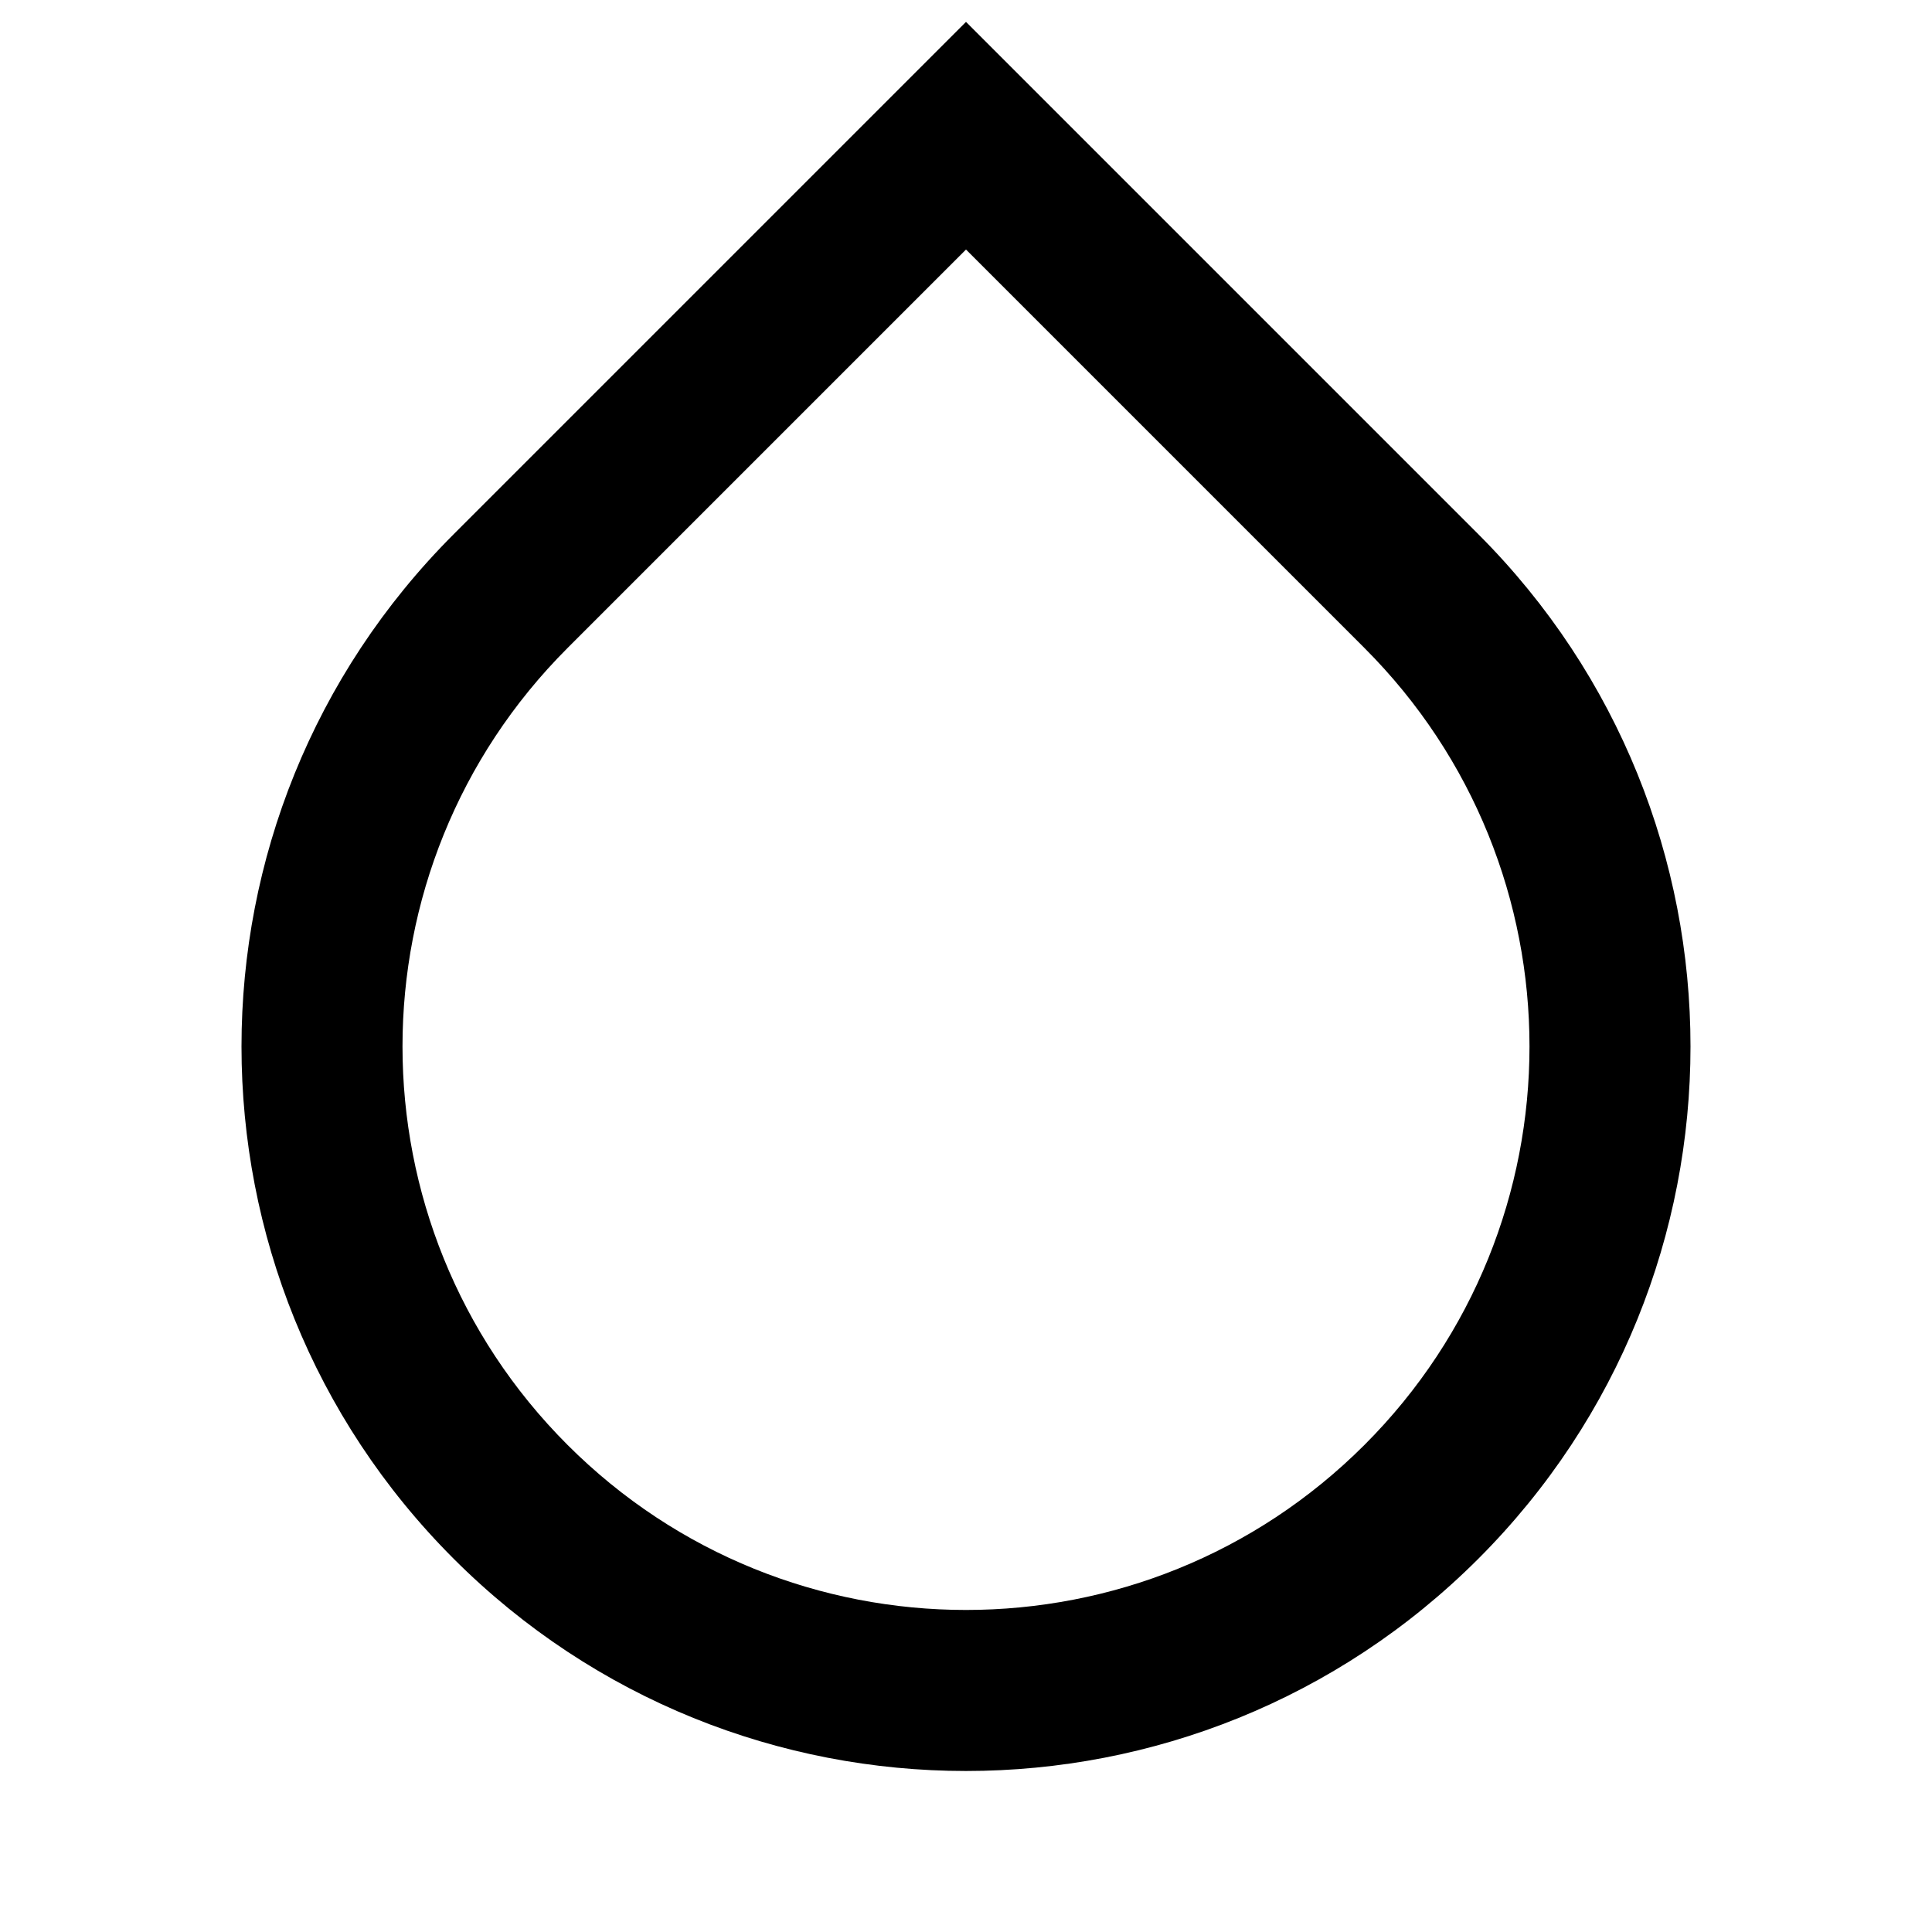
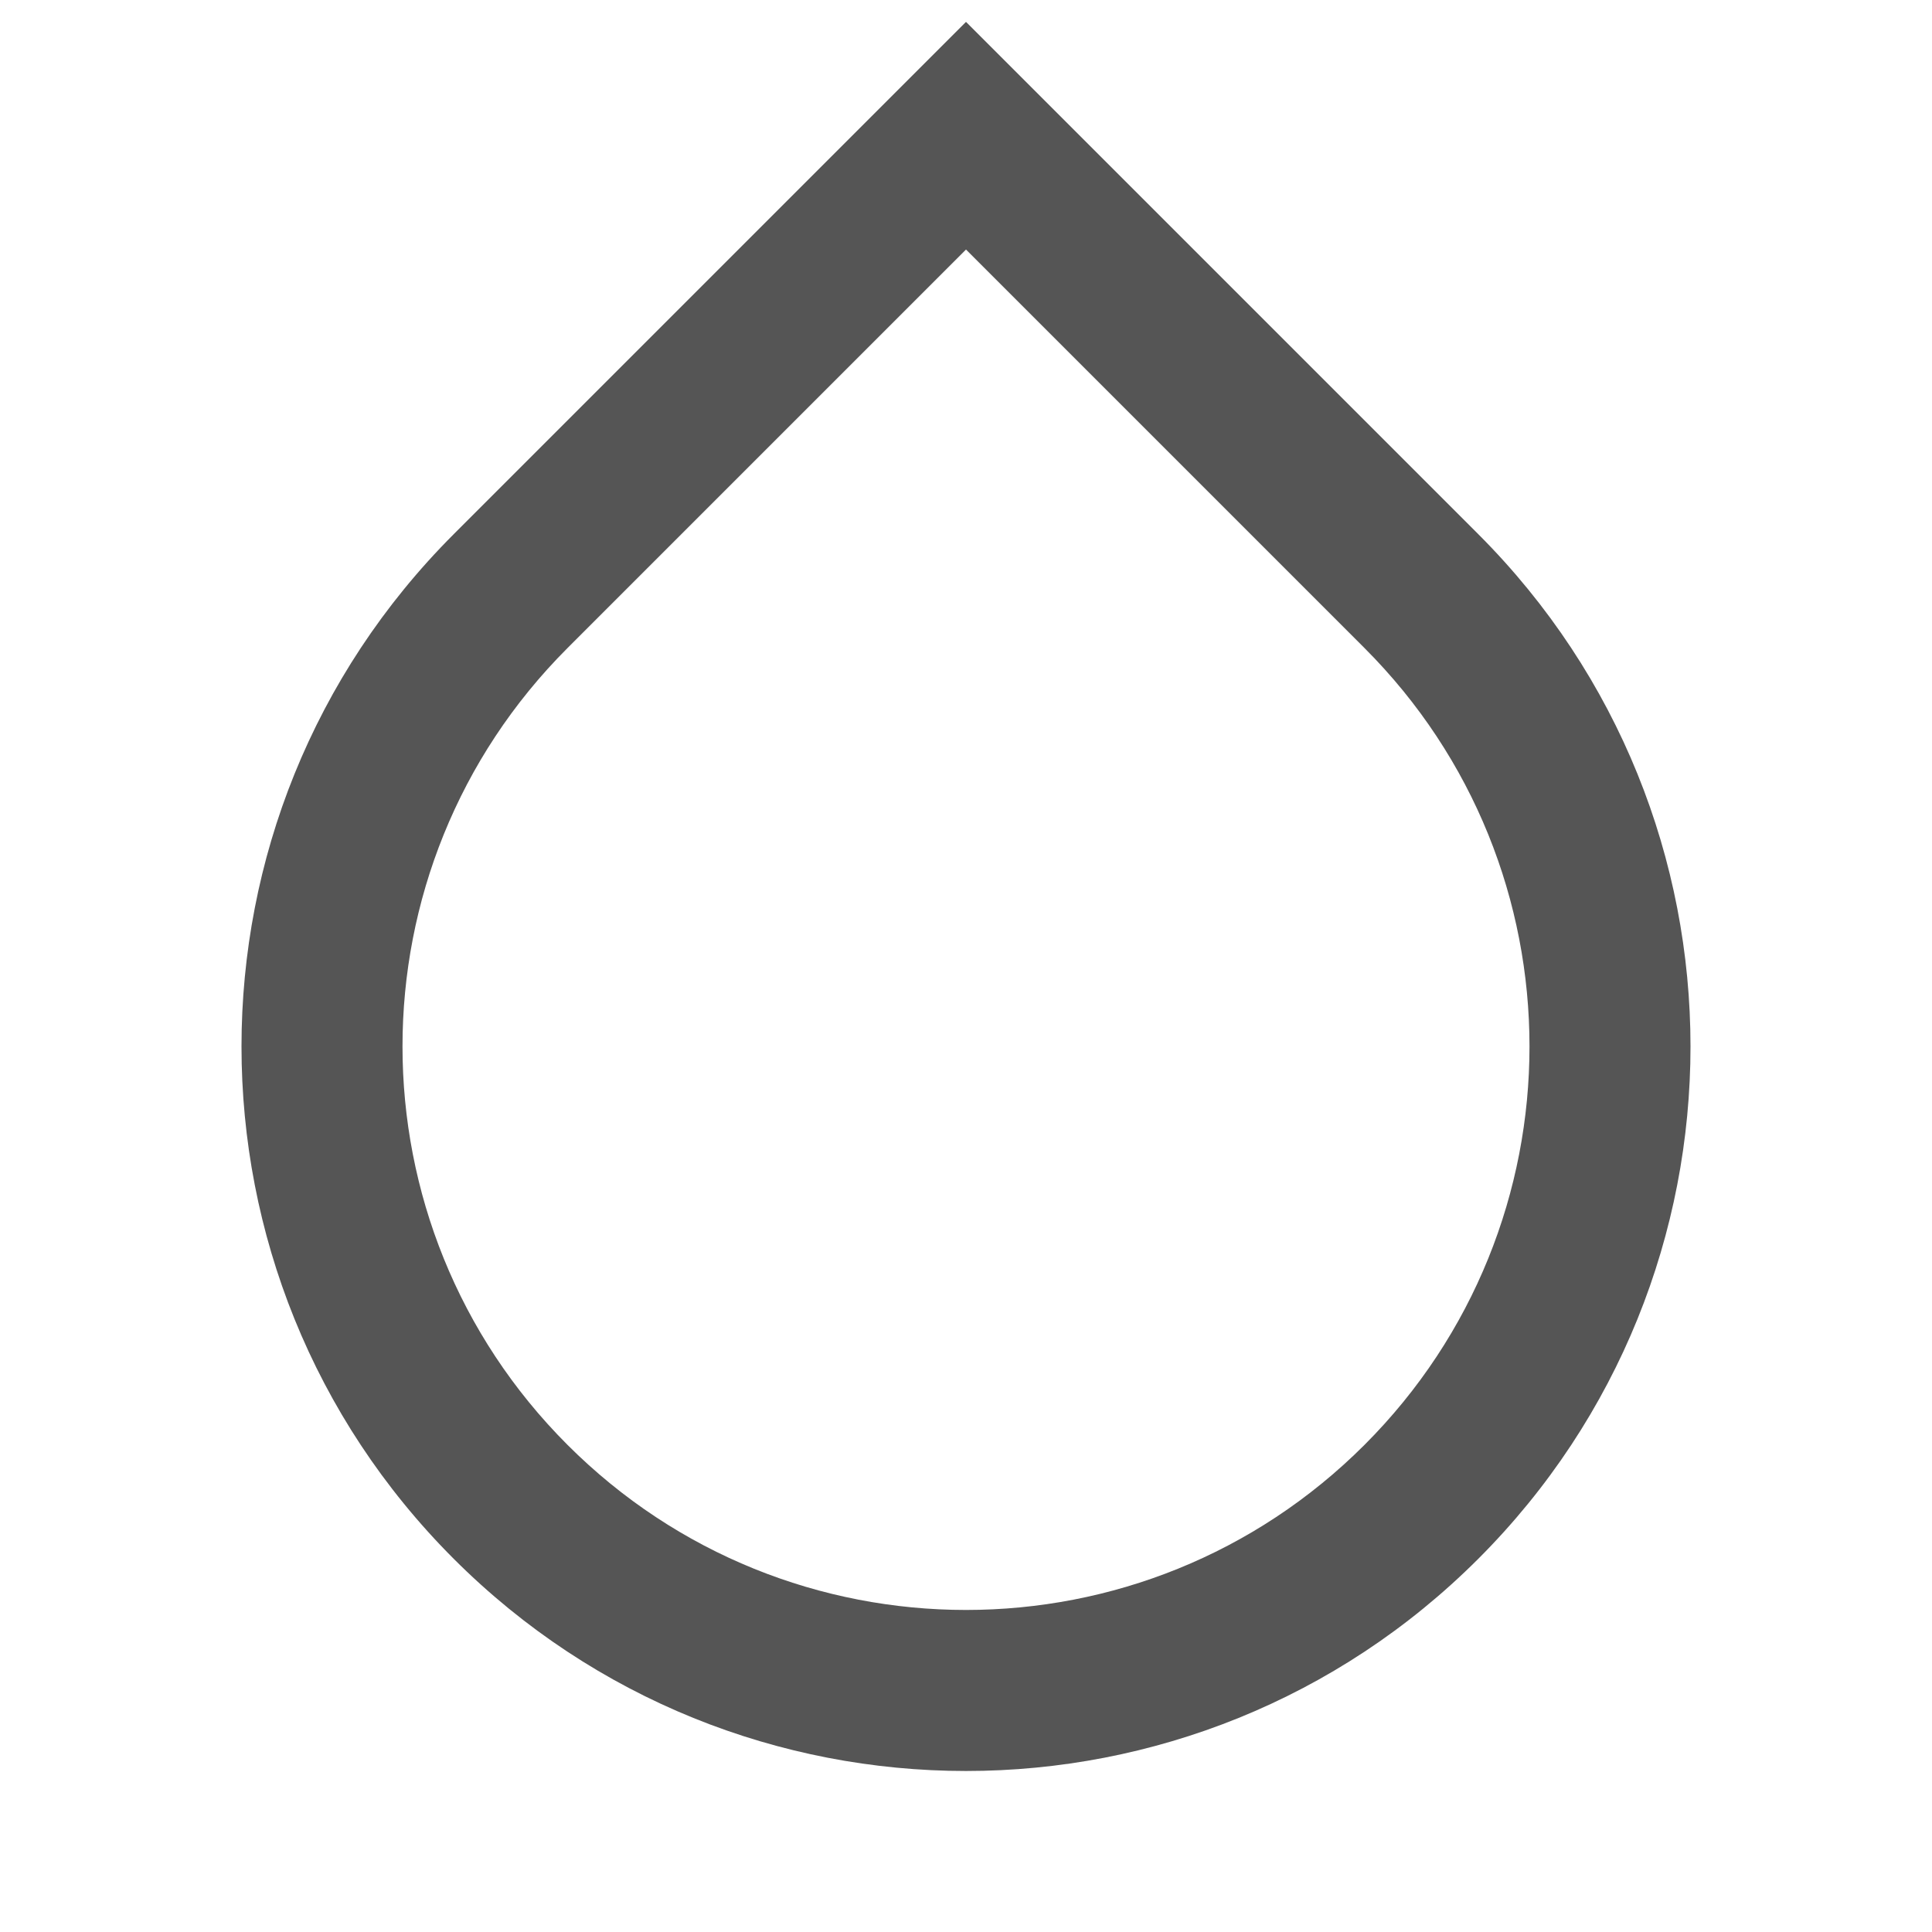
<svg xmlns="http://www.w3.org/2000/svg" viewBox="0 0 24 24">
  <g>
    <path fill="none" d="M0 0h24v24H0z" />
-     <path d="M12 3.1L7.05 8.05a7 7 0 1 0 9.9 0L12 3.1zm0-2.828l6.364 6.364a9 9 0 1 1-12.728 0L12 .272z" />
+     <path d="M12 3.1L7.05 8.05a7 7 0 1 0 9.9 0L12 3.1zm0-2.828l6.364 6.364a9 9 0 1 1-12.728 0L12 .272z" fill="#555" />
  </g>
</svg>
